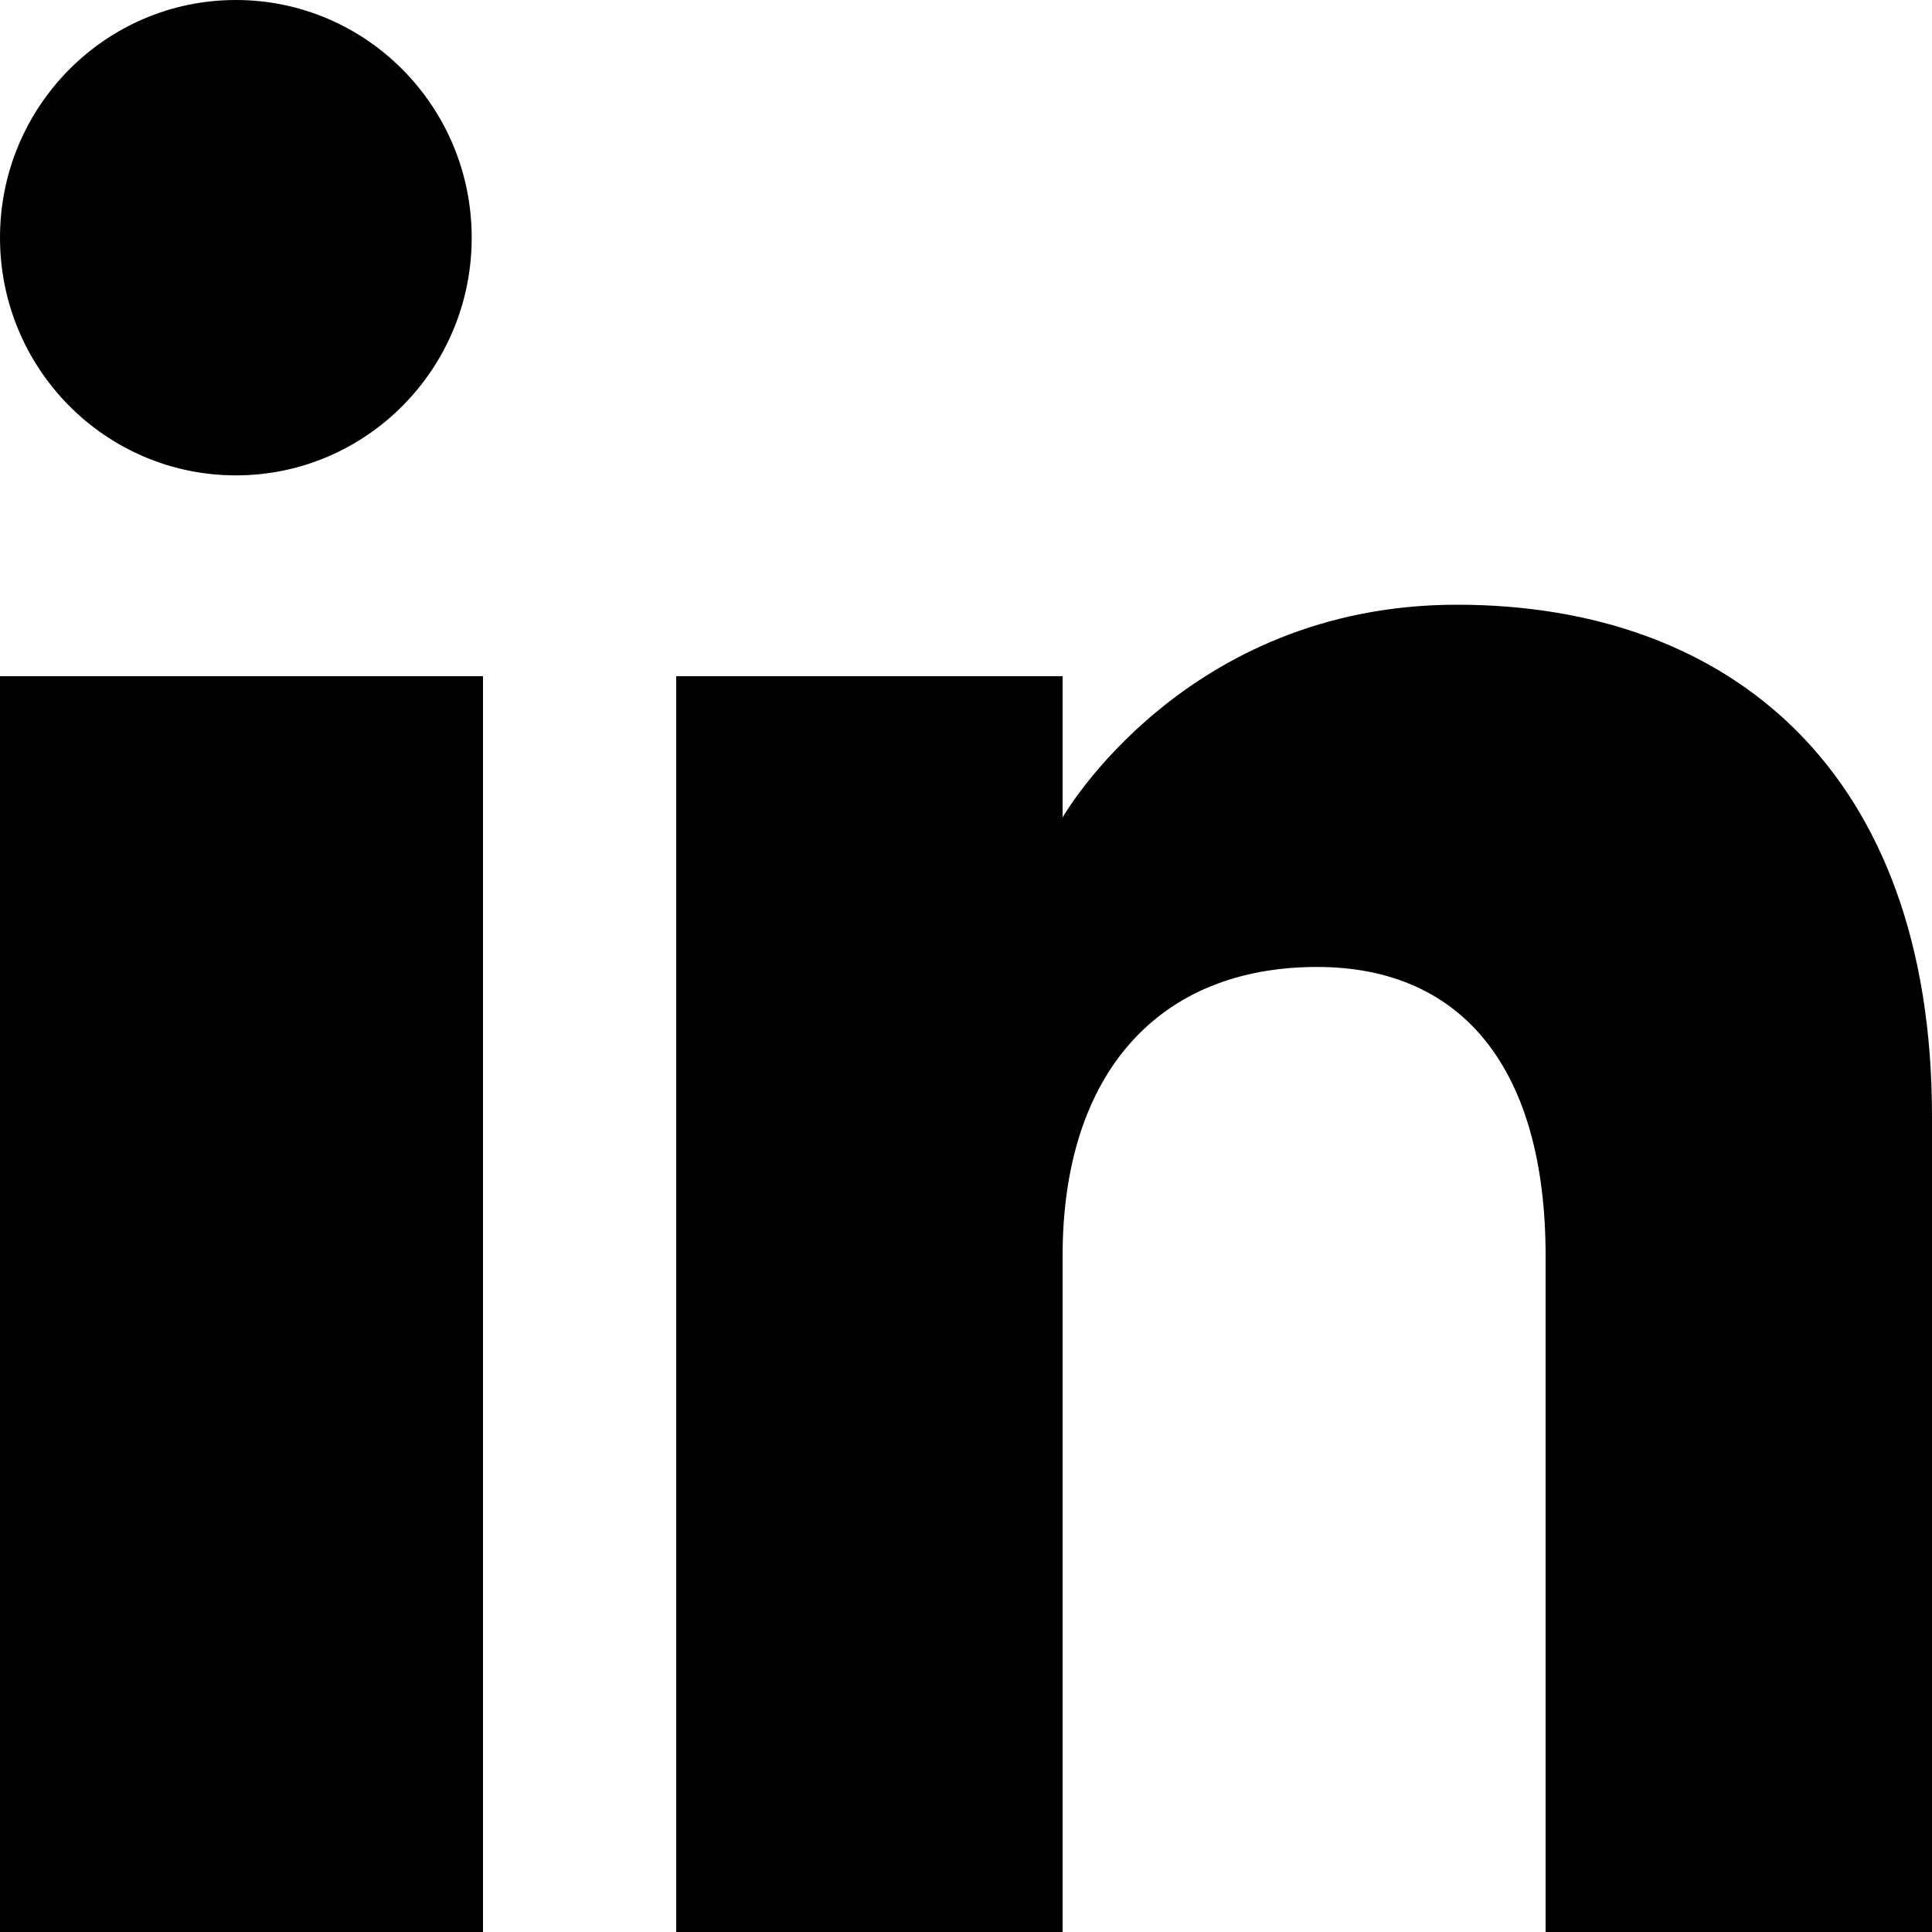
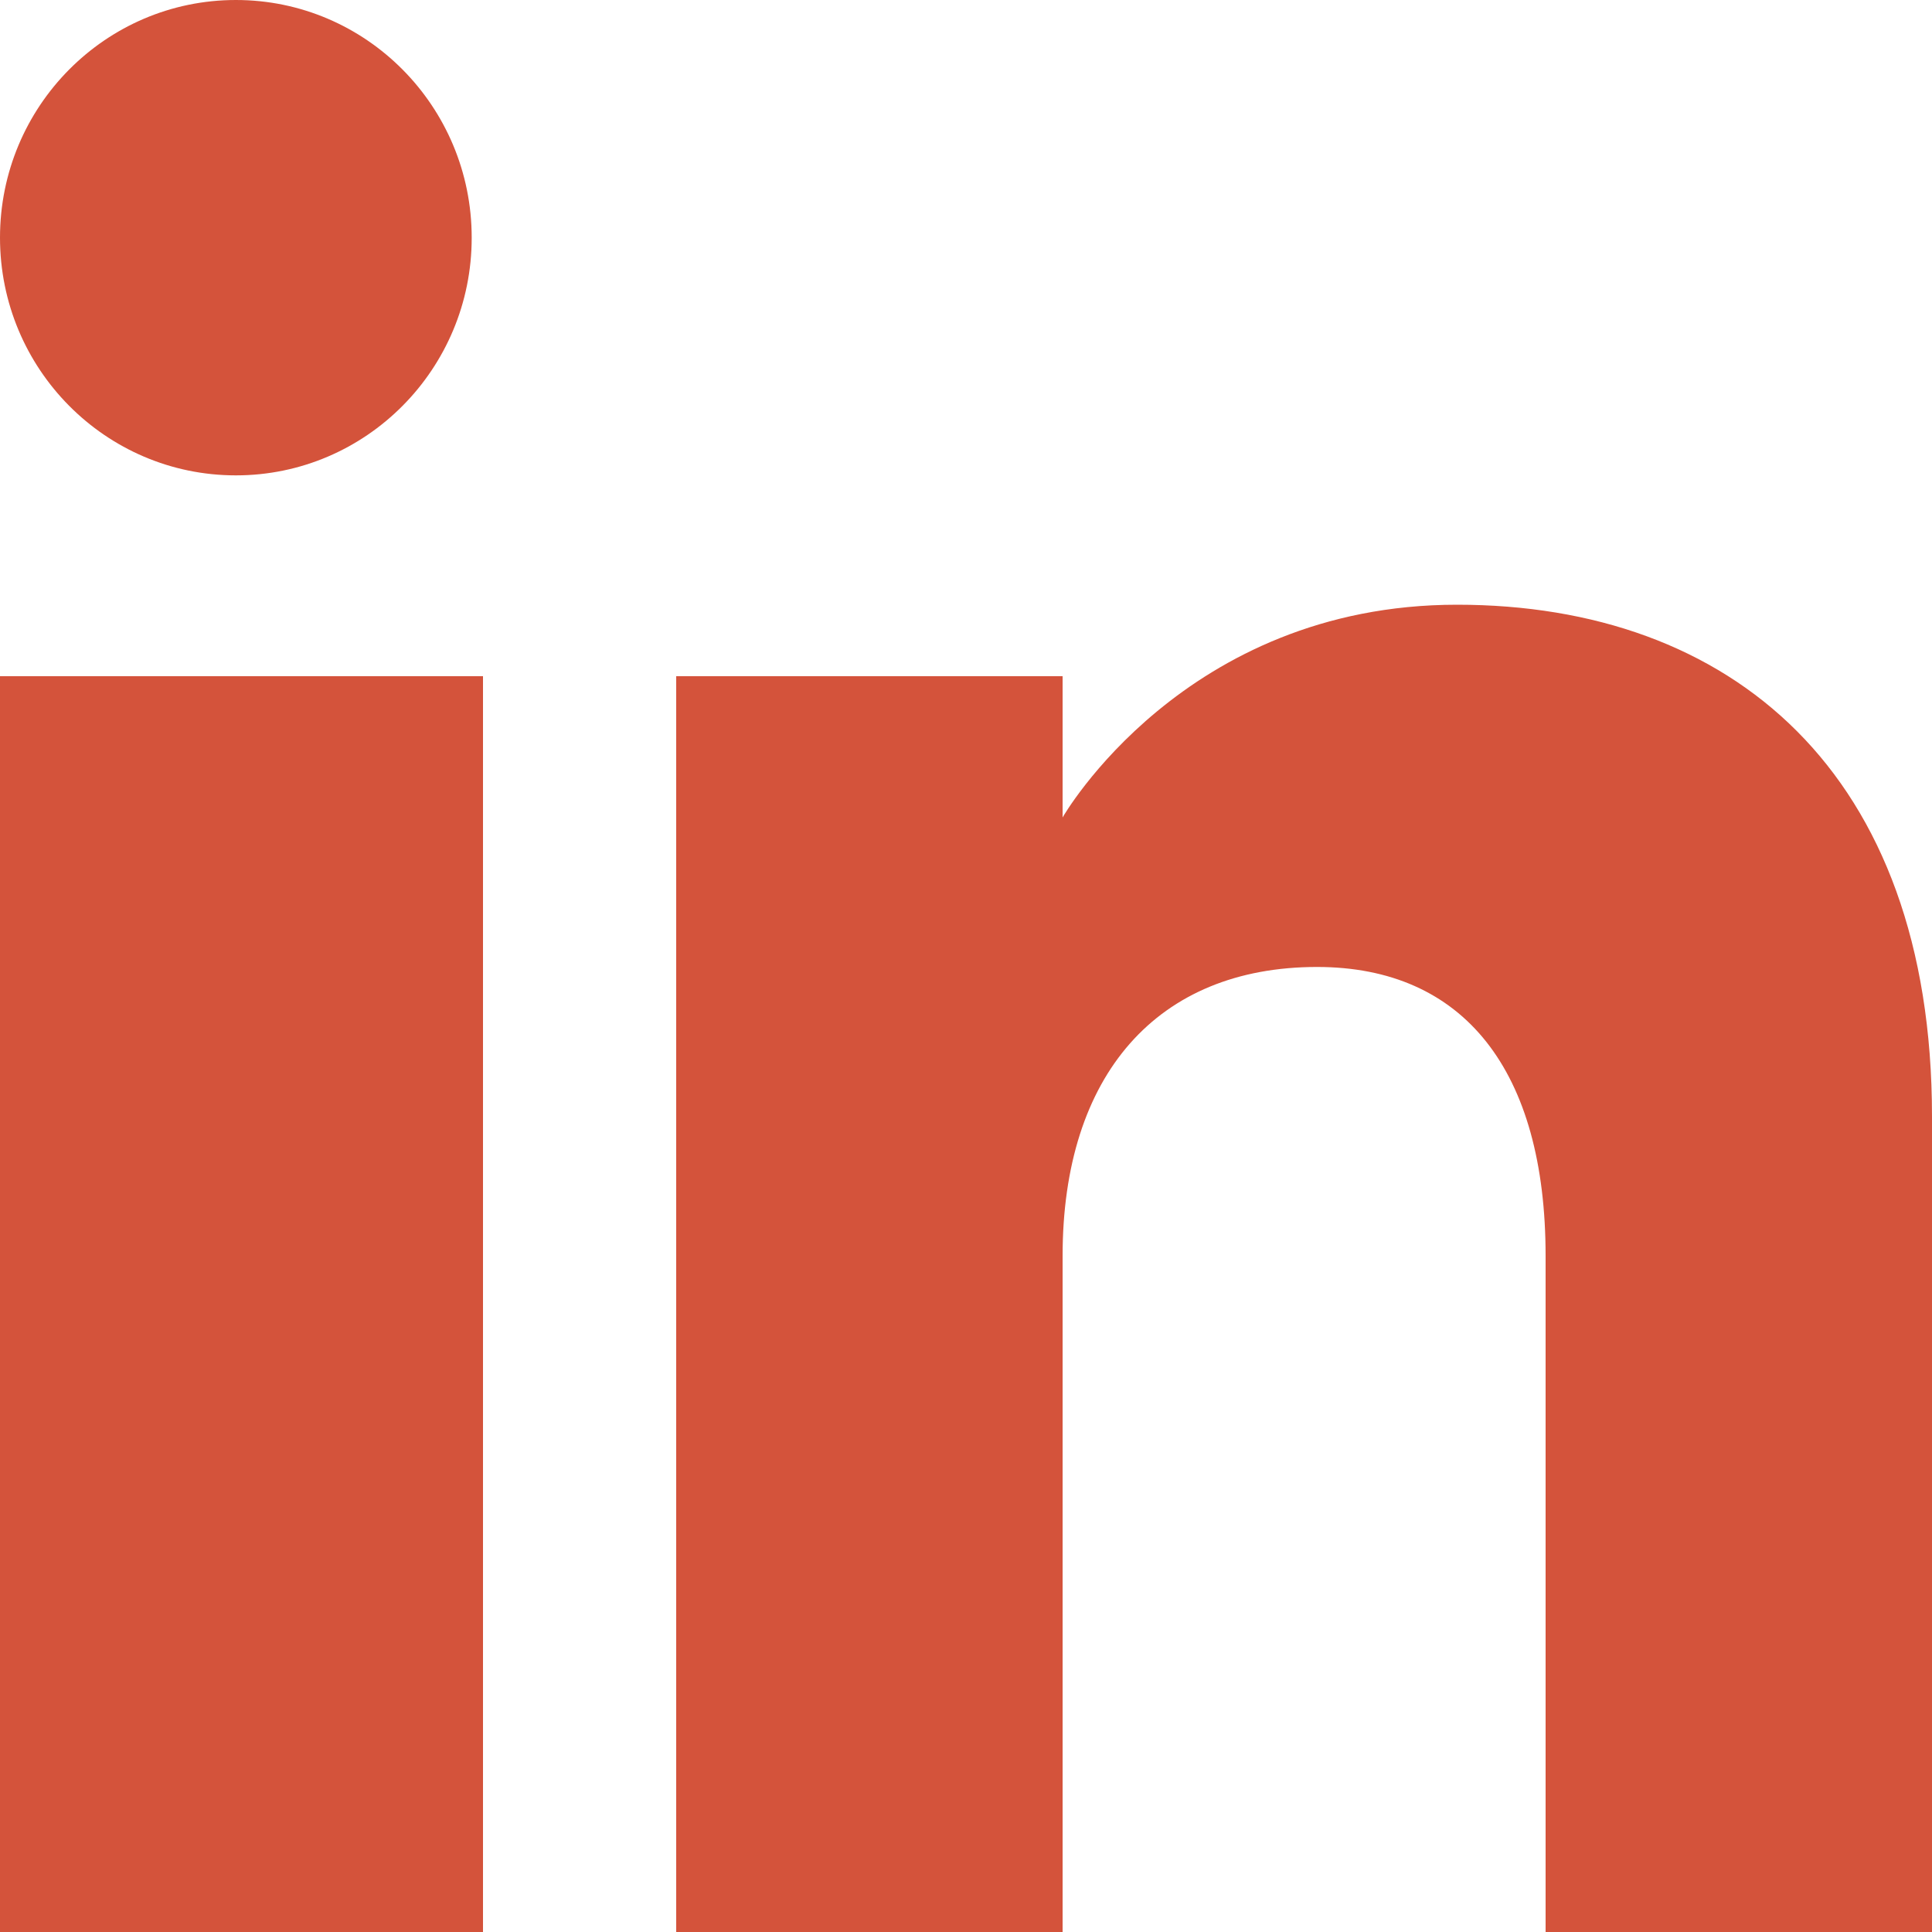
- <svg xmlns="http://www.w3.org/2000/svg" width="800px" height="800px" viewBox="0 0 20 20" version="1.1">
+ <svg xmlns="http://www.w3.org/2000/svg" width="16px" height="16px" viewBox="0 0 20 20" version="1.1">
  <defs>

</defs>
  <g id="Page-1" stroke="none" stroke-width="1" fill="none" fill-rule="evenodd">
-     <g id="Dribbble-Light-Preview" transform="translate(-180, -7479)" fill="#000000">
+     <g id="Dribbble-Light-Preview" transform="translate(-180, -7479)" fill="#d4533b">
      <g id="icons" transform="translate(56, 160)">
        <path d="M144,7339 L140,7339 L140,7332.001 C140,7330.081 139.153,7329.01 137.634,7329.01 C135.981,7329.01 135,7330.126 135,7332.001 L135,7339 L131,7339 L131,7326 L135,7326 L135,7327.462 C135,7327.462 136.255,7325.26 139.083,7325.26 C141.912,7325.26 144,7326.986 144,7330.558 L144,7339 L144,7339 Z M126.442,7323.921 C125.093,7323.921 124,7322.819 124,7321.46 C124,7320.102 125.093,7319 126.442,7319 C127.79,7319 128.883,7320.102 128.883,7321.46 C128.884,7322.819 127.79,7323.921 126.442,7323.921 L126.442,7323.921 Z M124,7339 L129,7339 L129,7326 L124,7326 L124,7339 Z" id="linkedin-[#161]">

</path>
      </g>
    </g>
  </g>
</svg>
